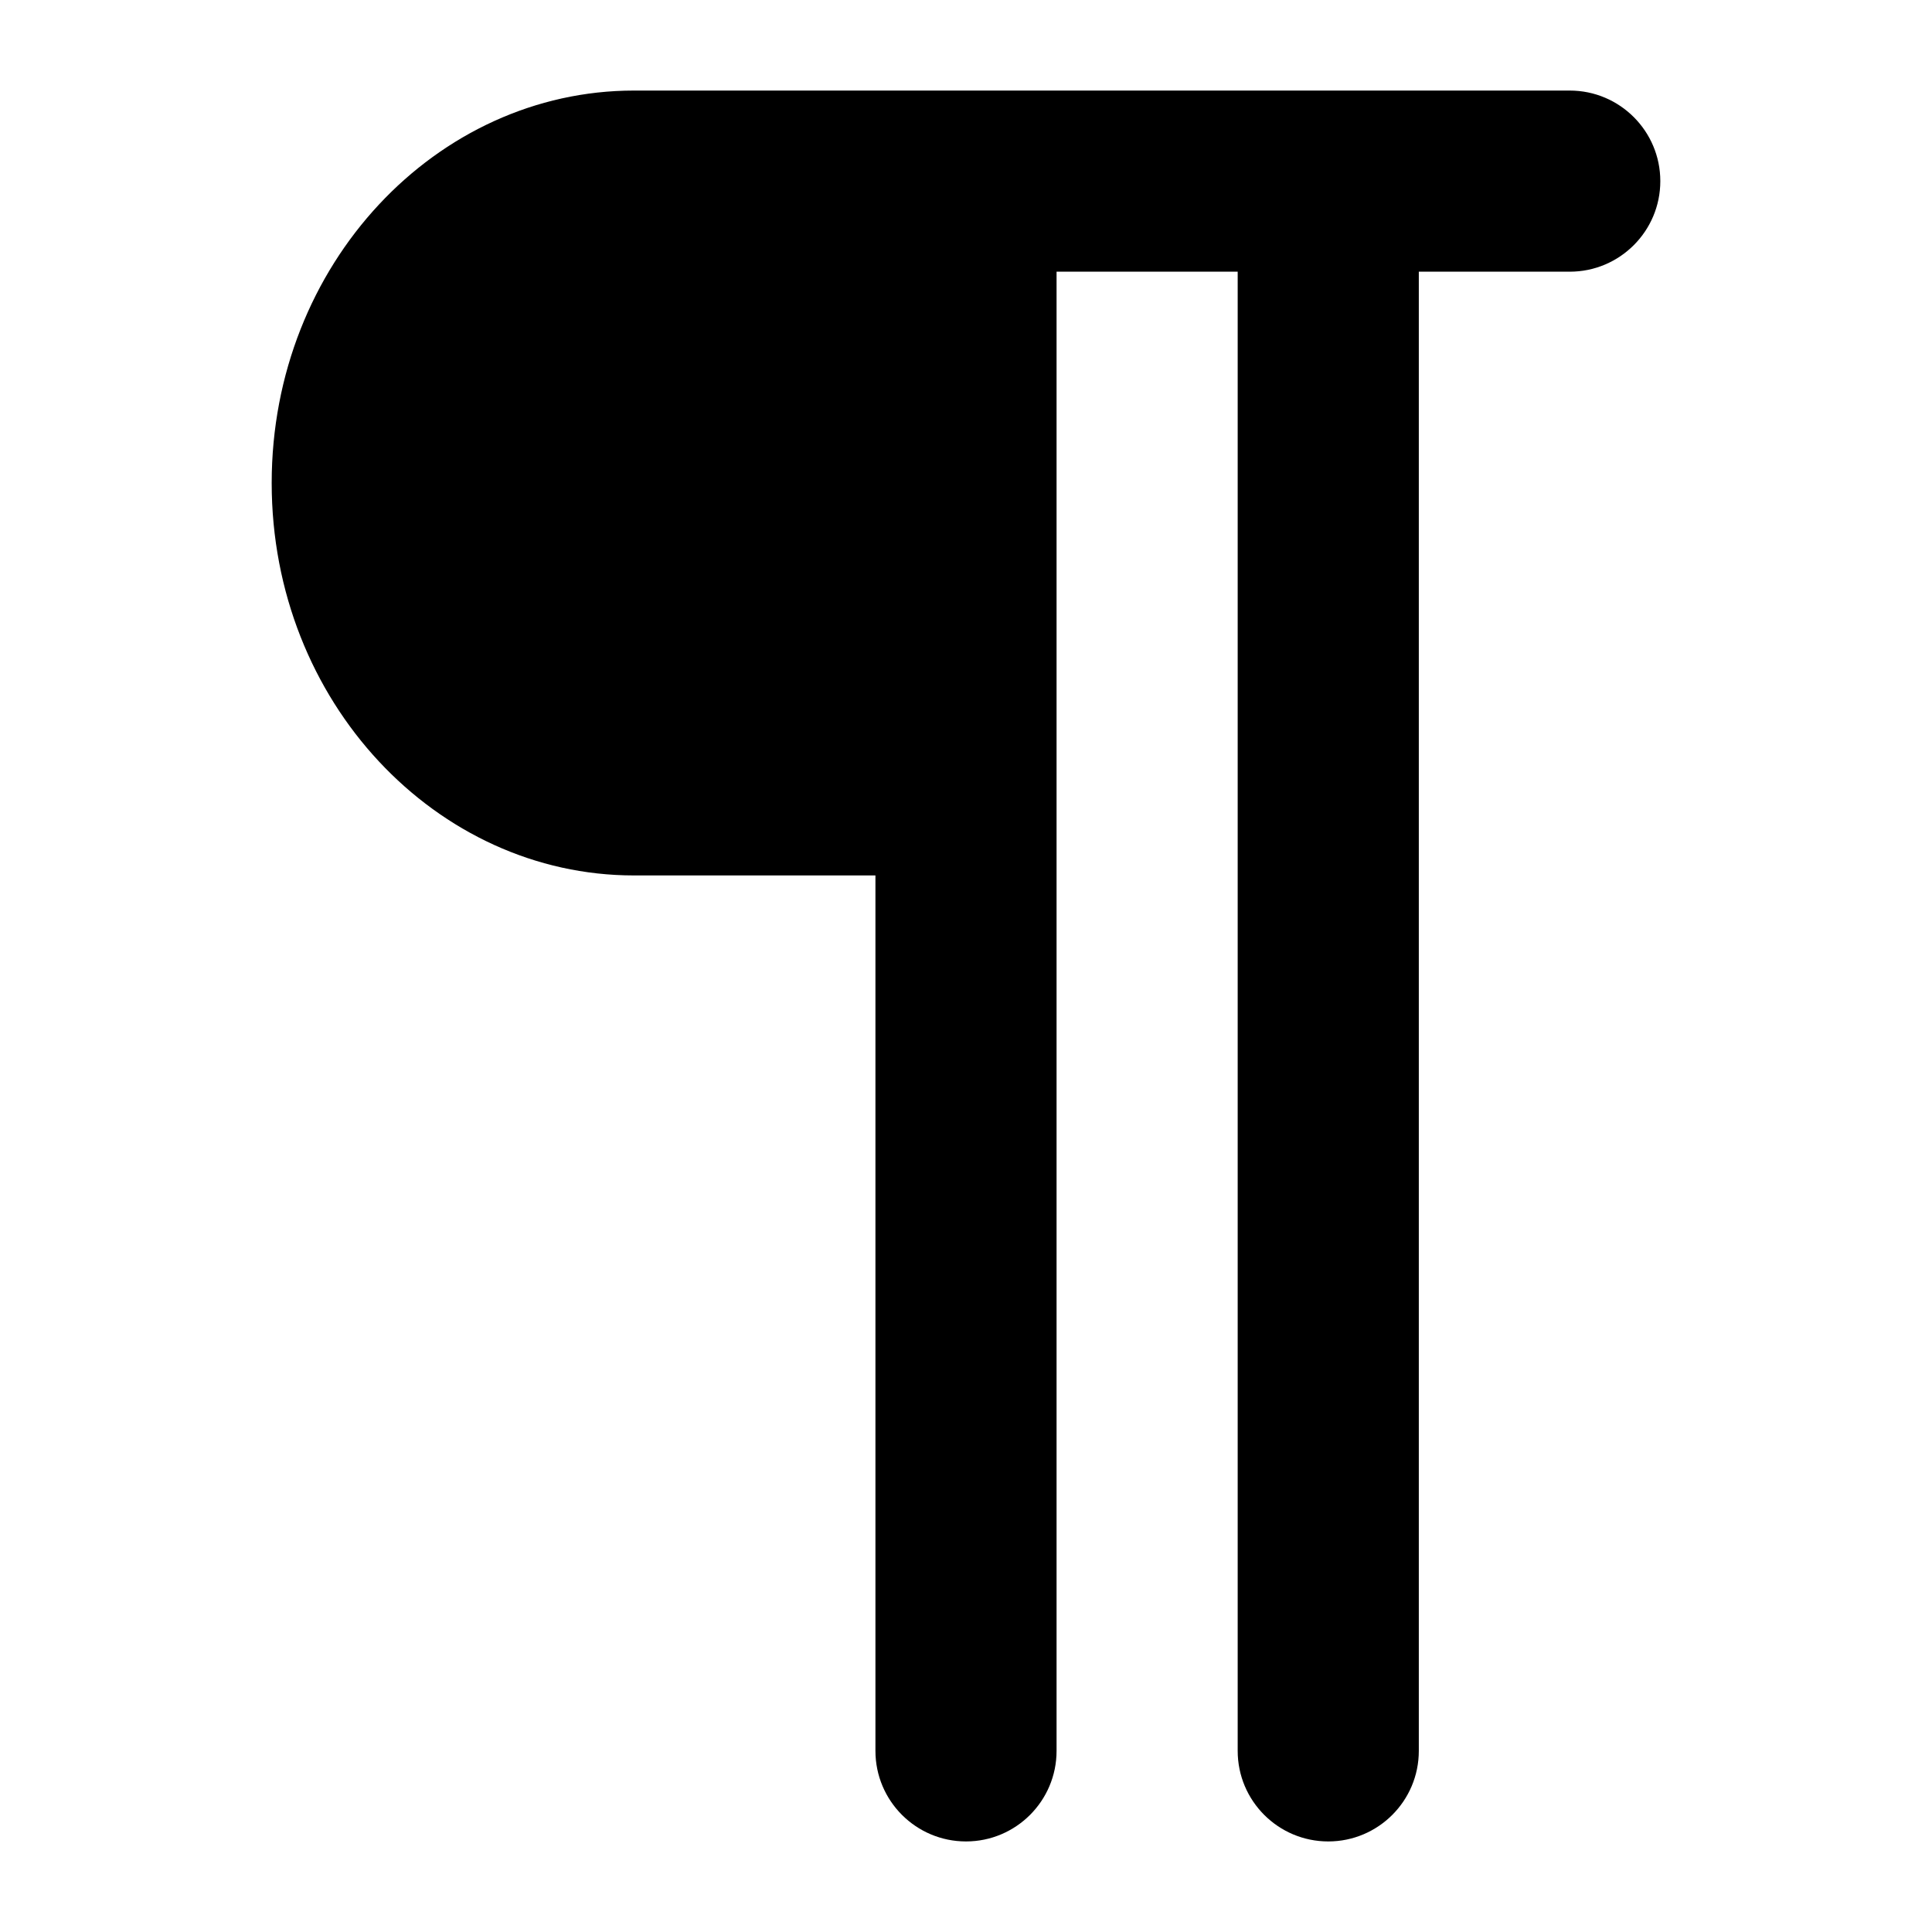
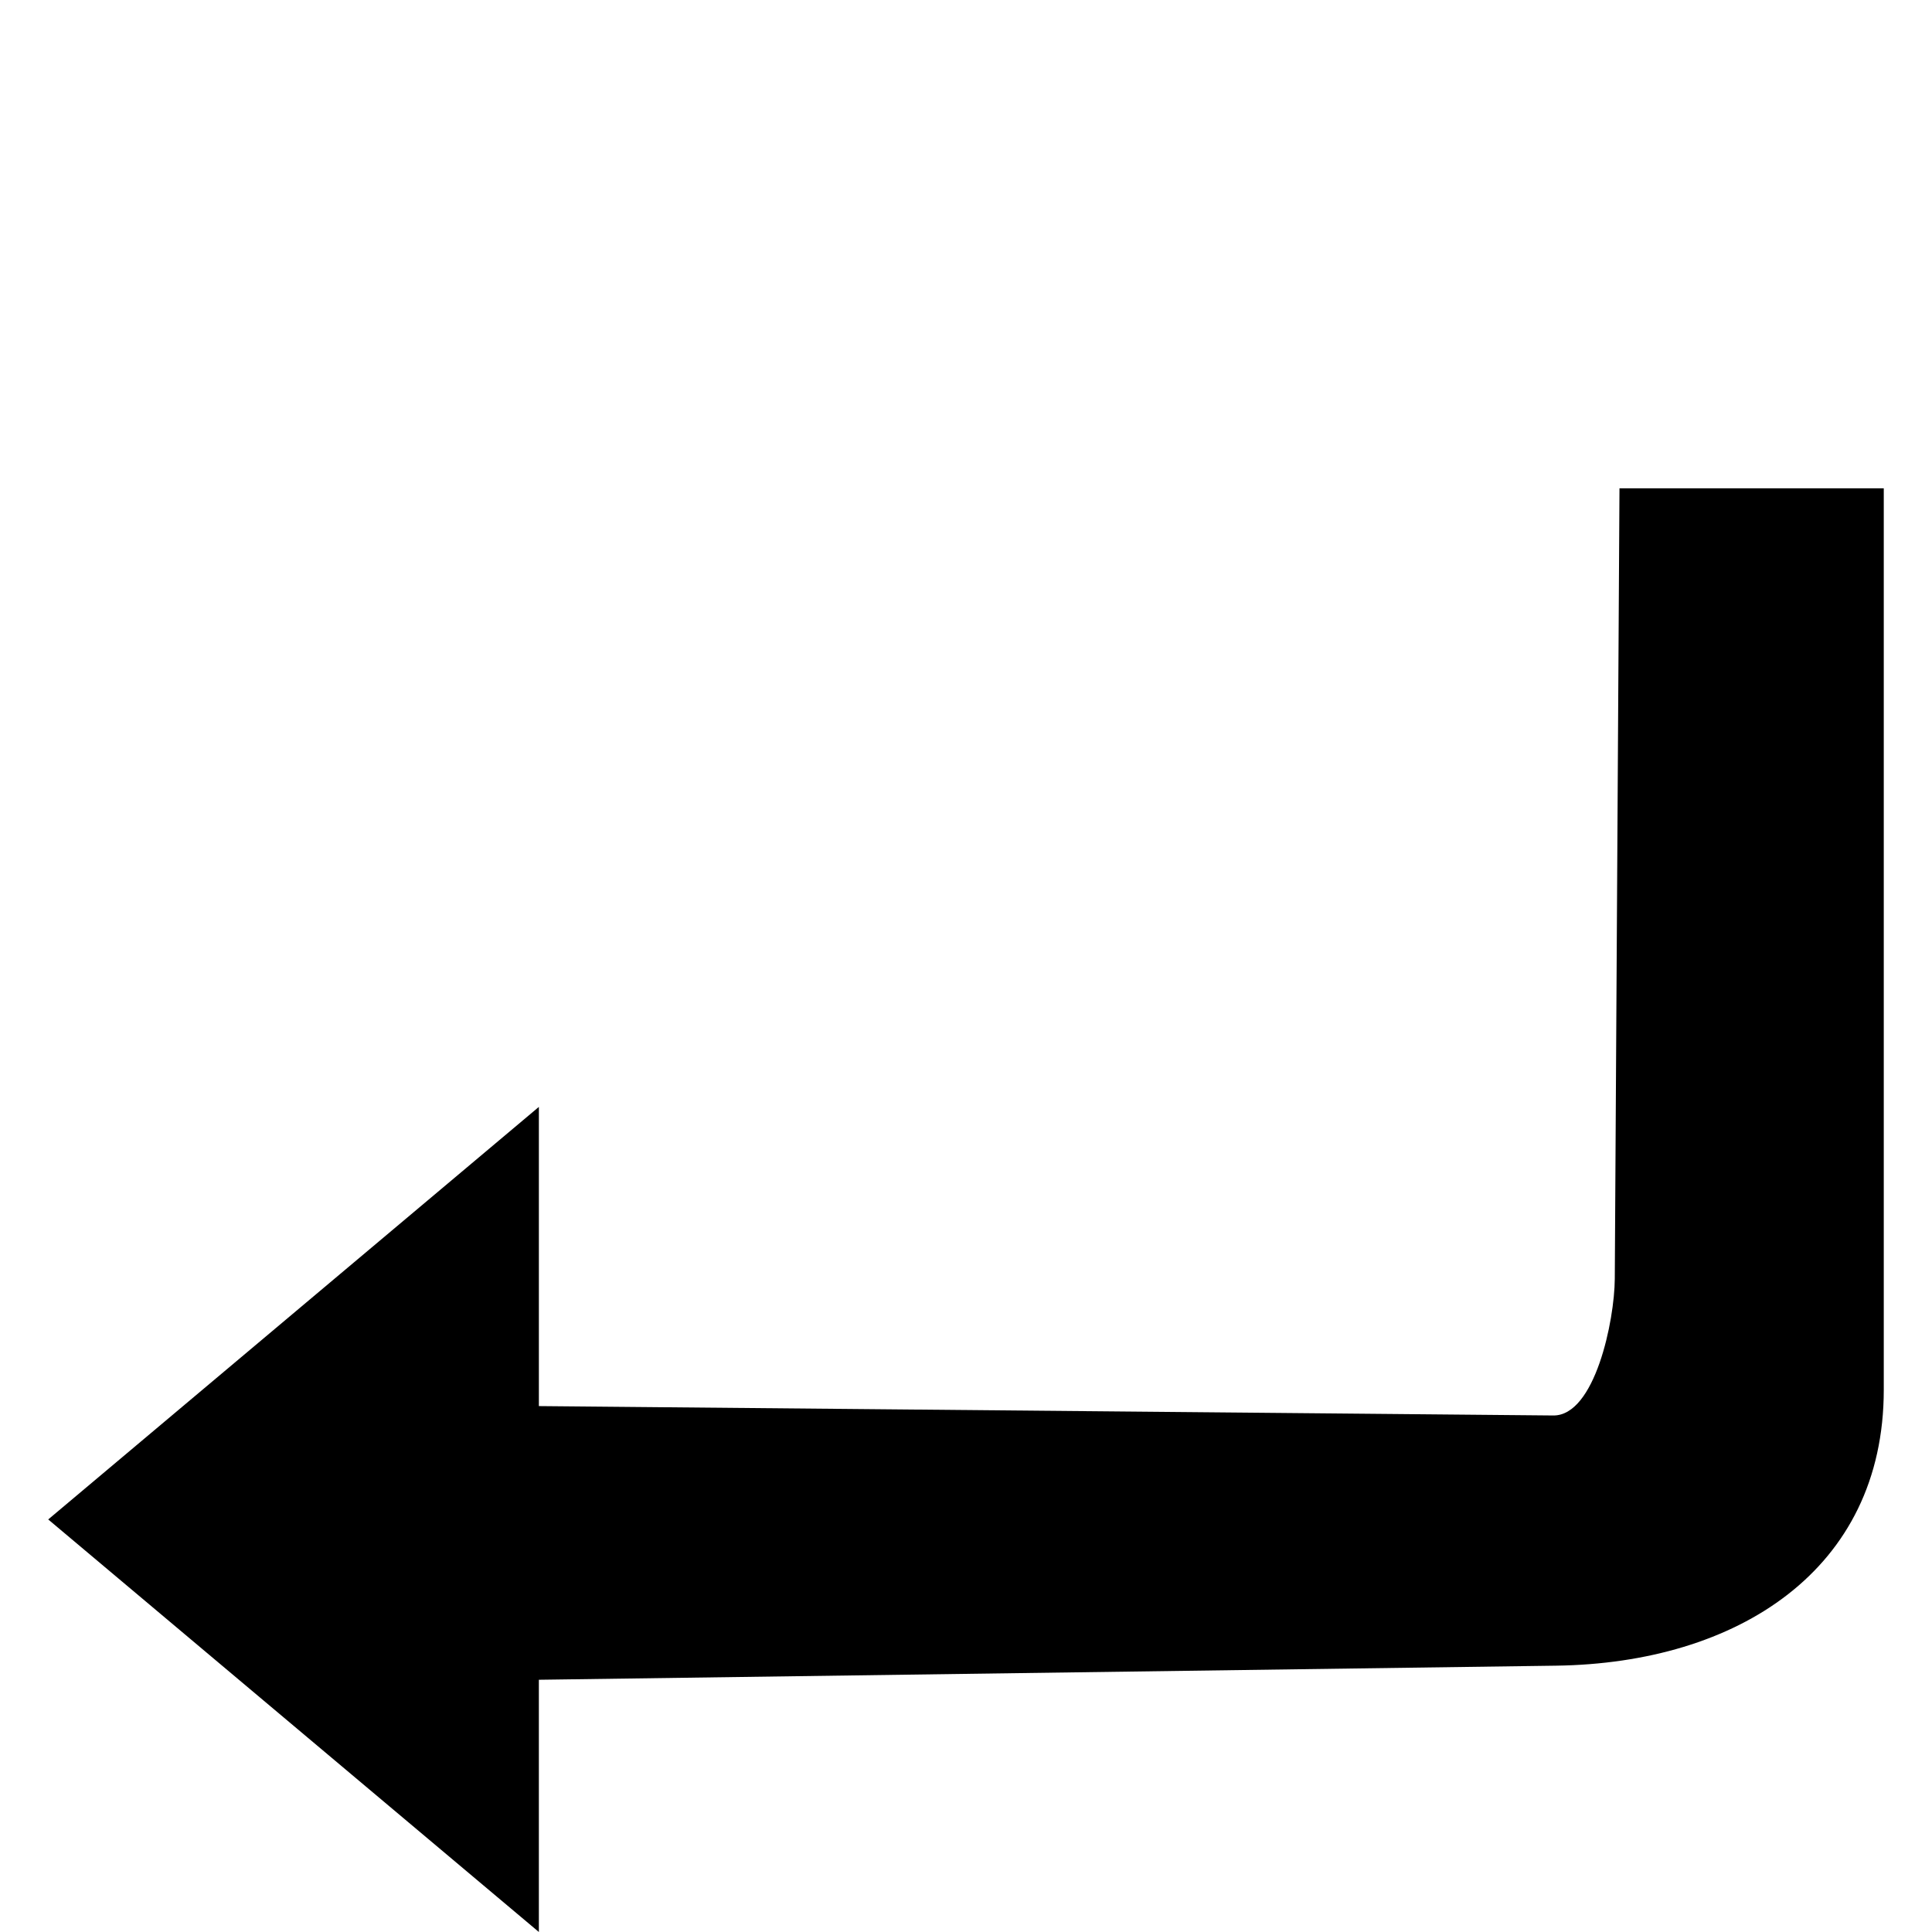
- <svg xmlns="http://www.w3.org/2000/svg" fill="#000000" width="800px" height="800px" viewBox="0 0 32 32" version="1.1" xml:space="preserve" style="fill-rule:evenodd;clip-rule:evenodd;stroke-linejoin:round;stroke-miterlimit:2;">
-   <path d="M14.5,14.5l-0,14.5c0,0.828 0.672,1.5 1.5,1.5c0.828,-0 1.5,-0.672 1.5,-1.5l-0,-24.5l3,-0l-0,24.5c0,0.828 0.672,1.5 1.5,1.5c0.828,-0 1.5,-0.672 1.5,-1.5l-0,-24.5l2.5,-0c0.828,-0 1.5,-0.672 1.5,-1.5c-0,-0.828 -0.672,-1.5 -1.5,-1.5l-15.5,-0c-3.266,-0 -6,2.871 -6,6.5c-0,3.629 2.734,6.5 6,6.5l4,-0Z" />
+ <svg xmlns="http://www.w3.org/2000/svg" fill="#000000" height="800px" width="800px" version="1.1" id="Capa_1" viewBox="0 0 201.979 201.979" xml:space="preserve">
+   <defs id="defs7" />
+   <path d="m 5.041,158.849 51.294,43.129 V 175.609 L 162.69,174.136 C 181.572,173.875 196.937,164.173 196.937,145.29 V 51.051 h -27.63 l -0.491,82.645 c -0.026,4.357 -2.073,14.325 -6.429,14.284 L 56.336,146.998 V 115.72 Z" id="path2" />
</svg>
